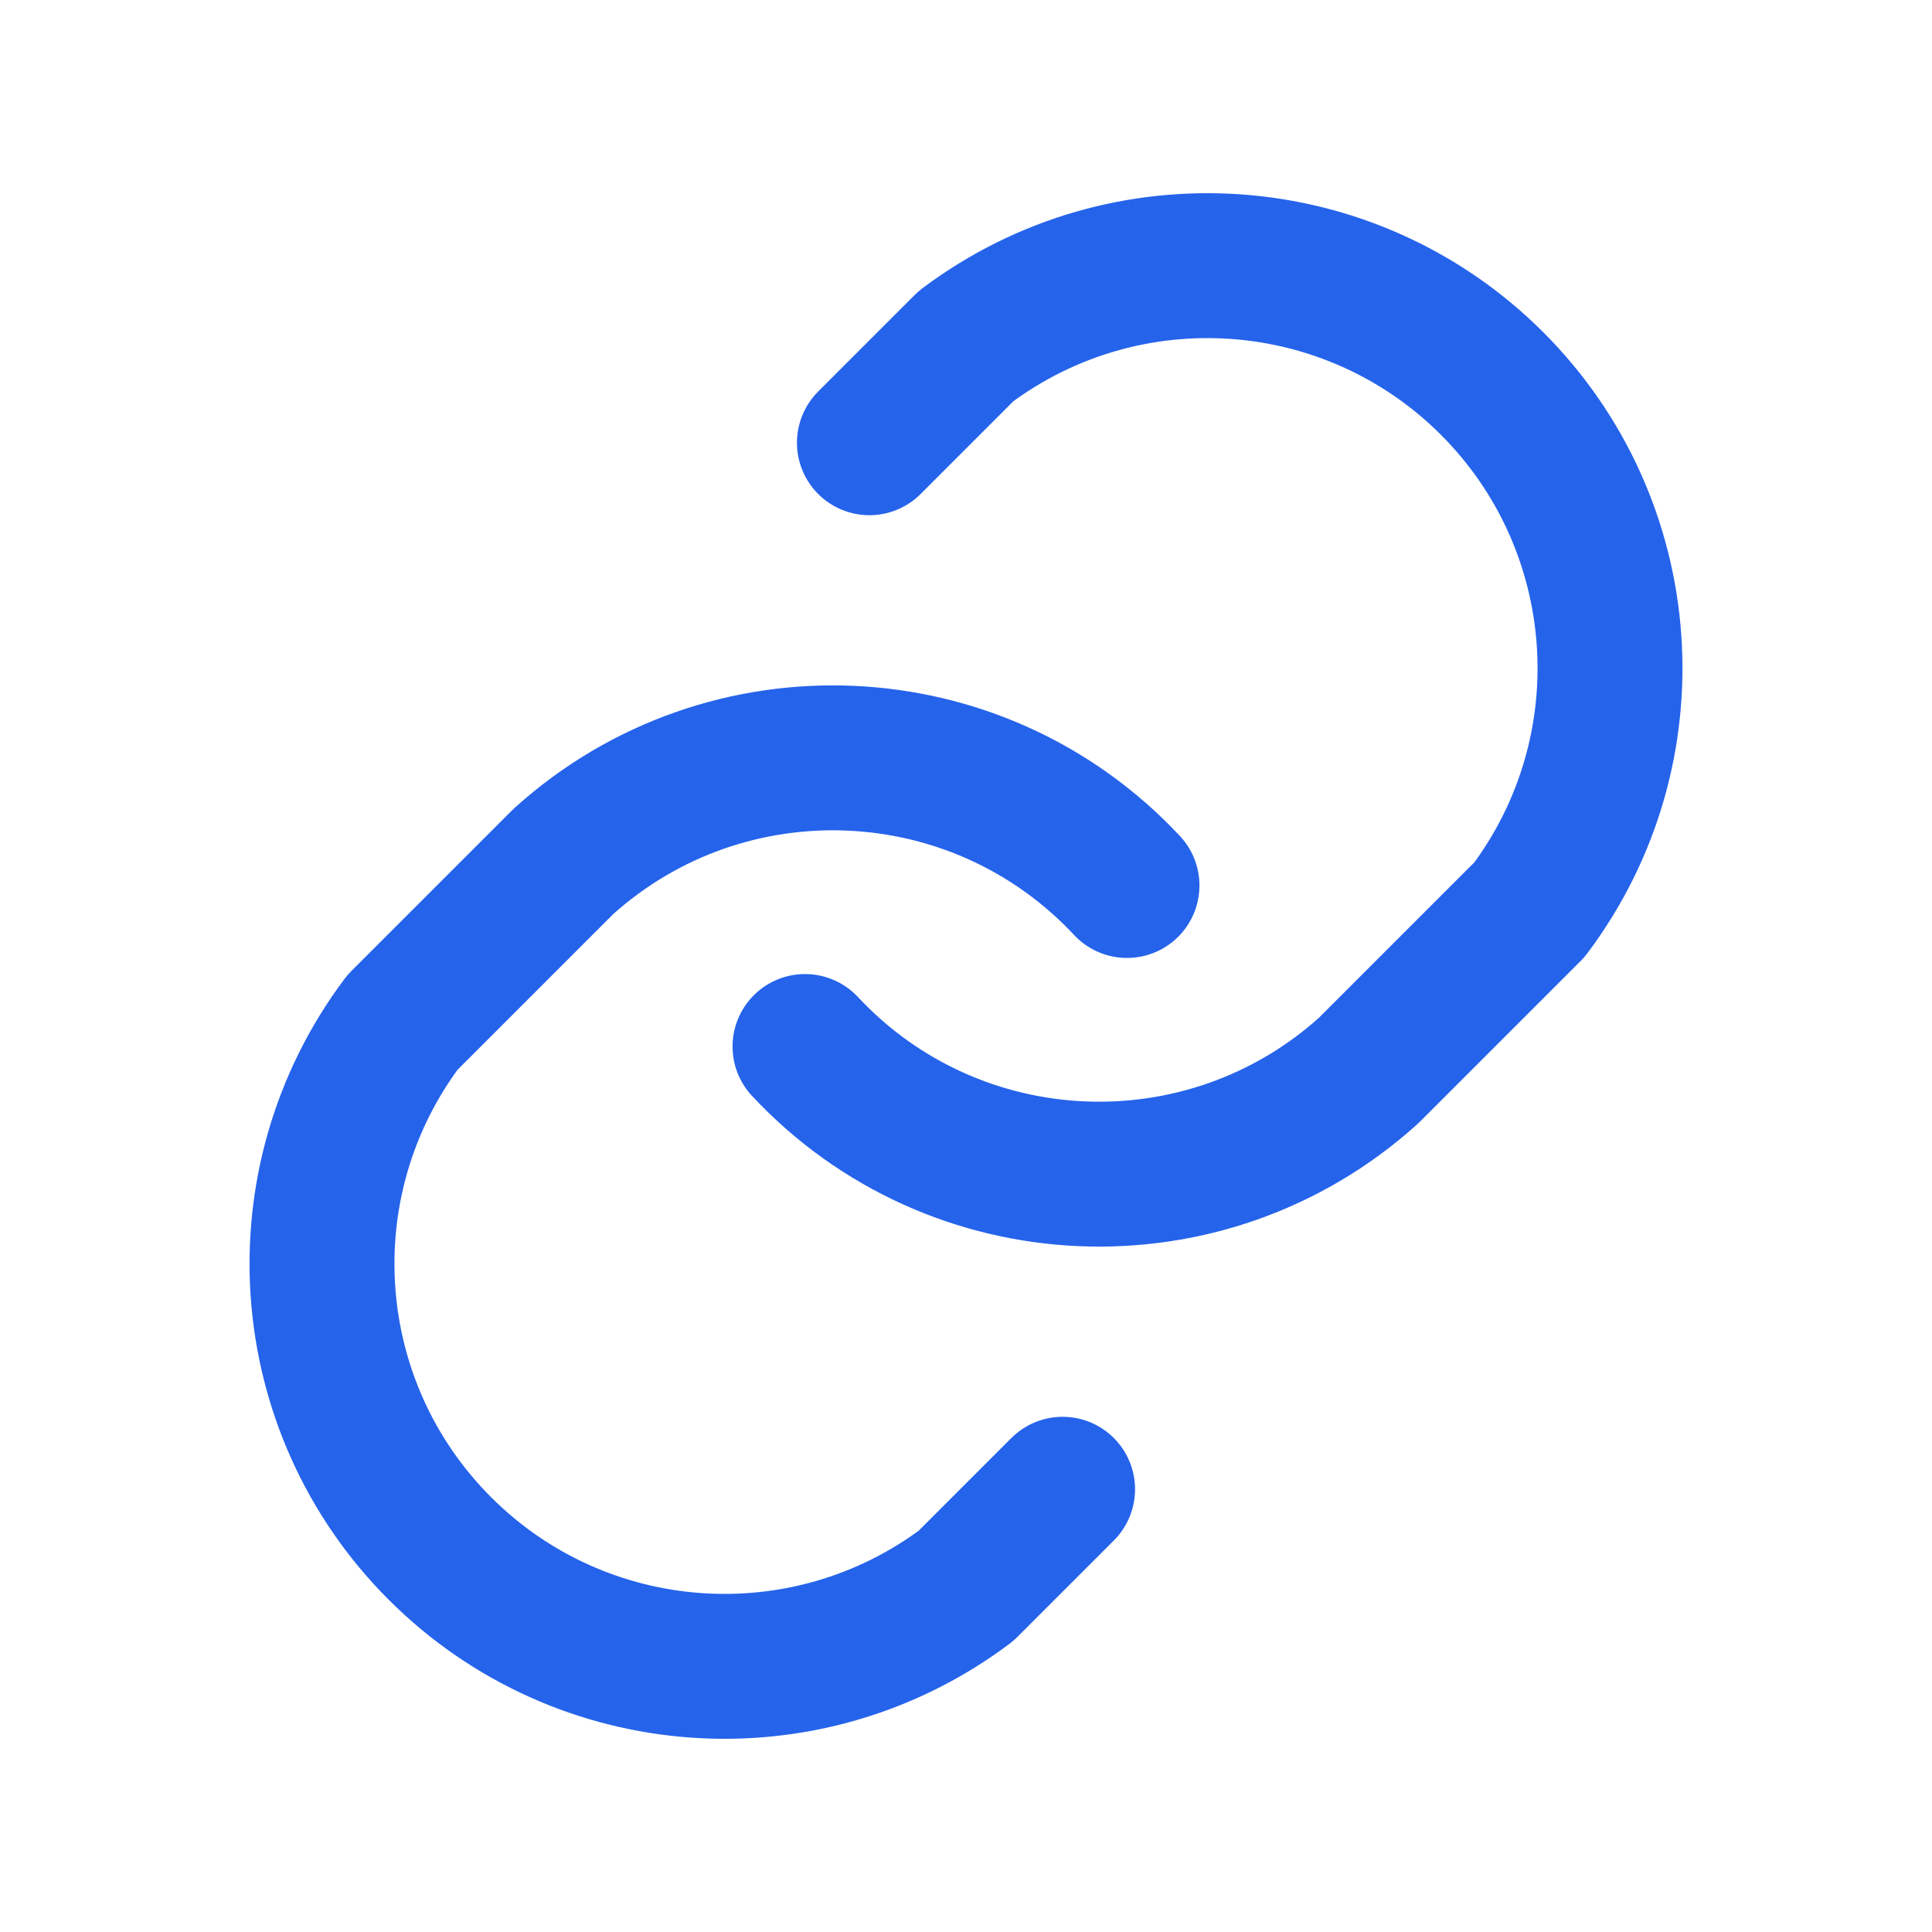
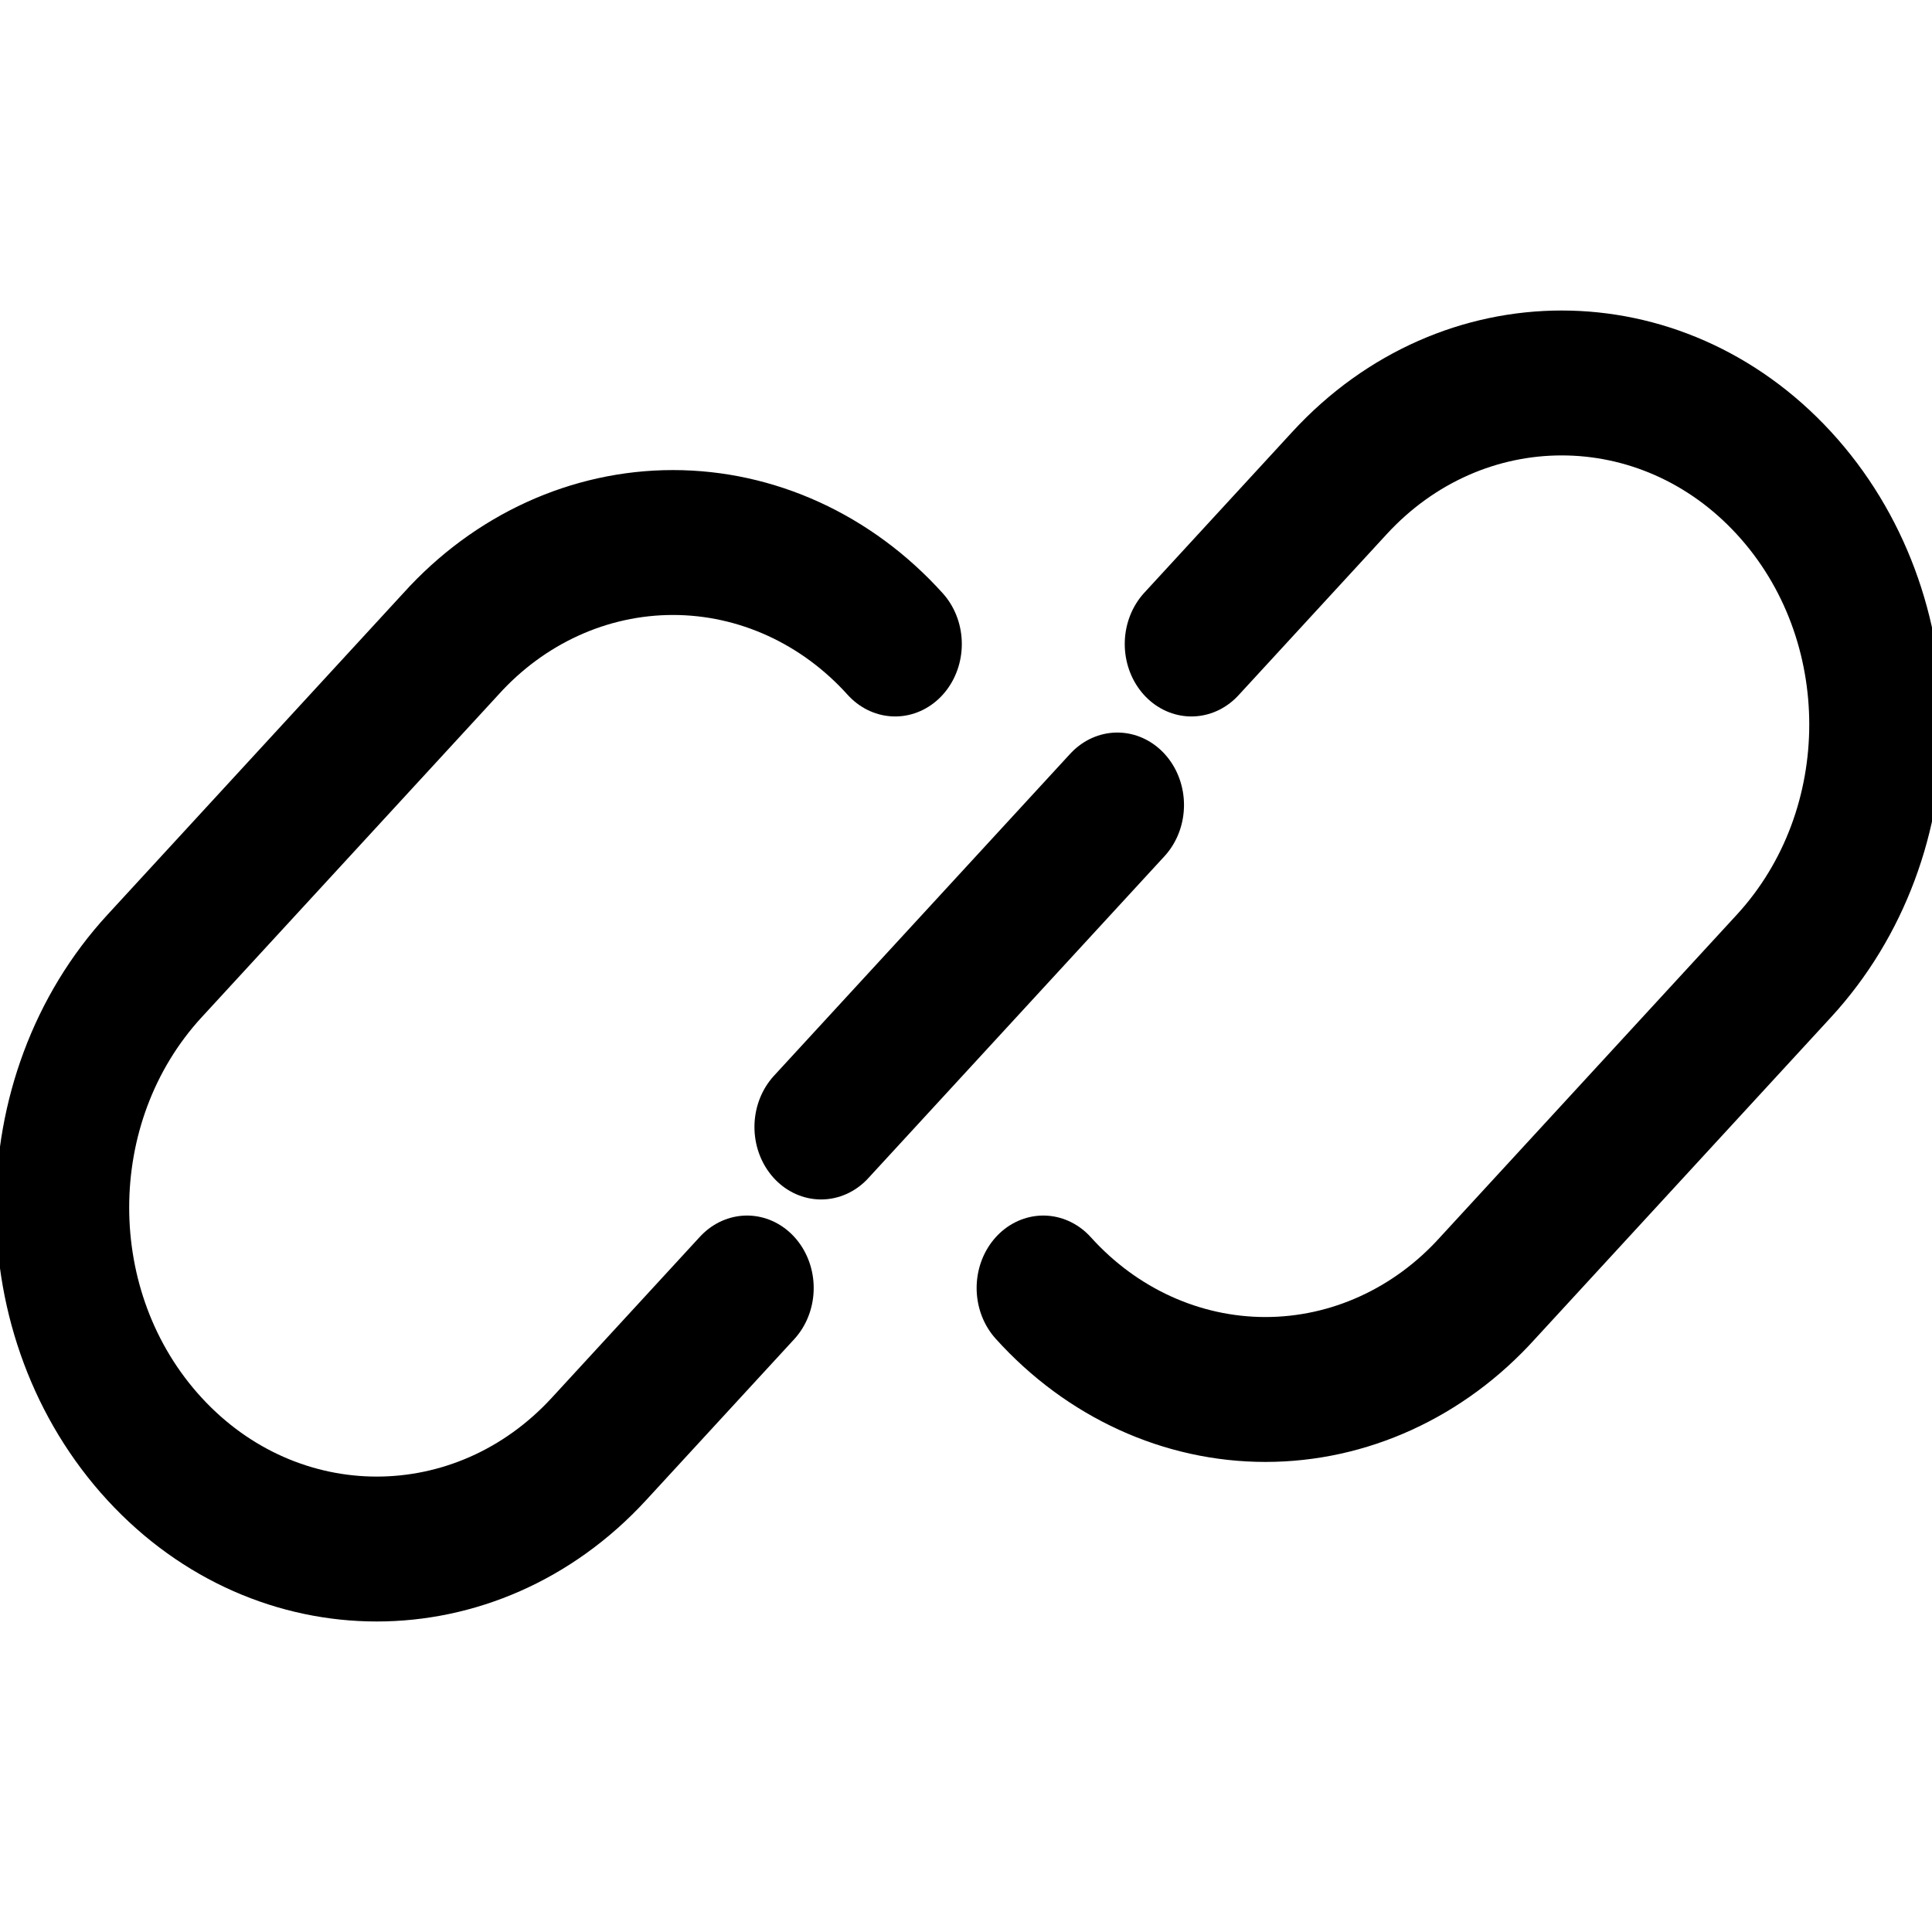
- <svg xmlns="http://www.w3.org/2000/svg" width="24" height="24" viewBox="0 0 24 24" fill="none" stroke="#2563EB" stroke-width="1.8" stroke-linecap="round" stroke-linejoin="round">
-   <path d="M10 13a5 5 0 0 0 7 .3l2-2a5 5 0 0 0-7-7l-1.2 1.2M14 11a5 5 0 0 0-7-.3l-2 2a5 5 0 0 0 7 7l1.2-1.2" />
+ <svg xmlns="http://www.w3.org/2000/svg" width="24" height="24" viewBox="0 0 24 24" fill="none" stroke="#000000" stroke-width="1.8" stroke-linecap="round" stroke-linejoin="round">
+   <path d="m10 14 4-4M9 16l-2 2a4.2 4.2 0 0 1-6-6l4-4a4.2 4.2 0 0 1 6 0M15 8l2-2a4.2 4.2 0 0 1 6 6l-4 4a4.2 4.2 0 0 1-6 0" transform="translate(1 0) scale(.92 1)" />
</svg>
